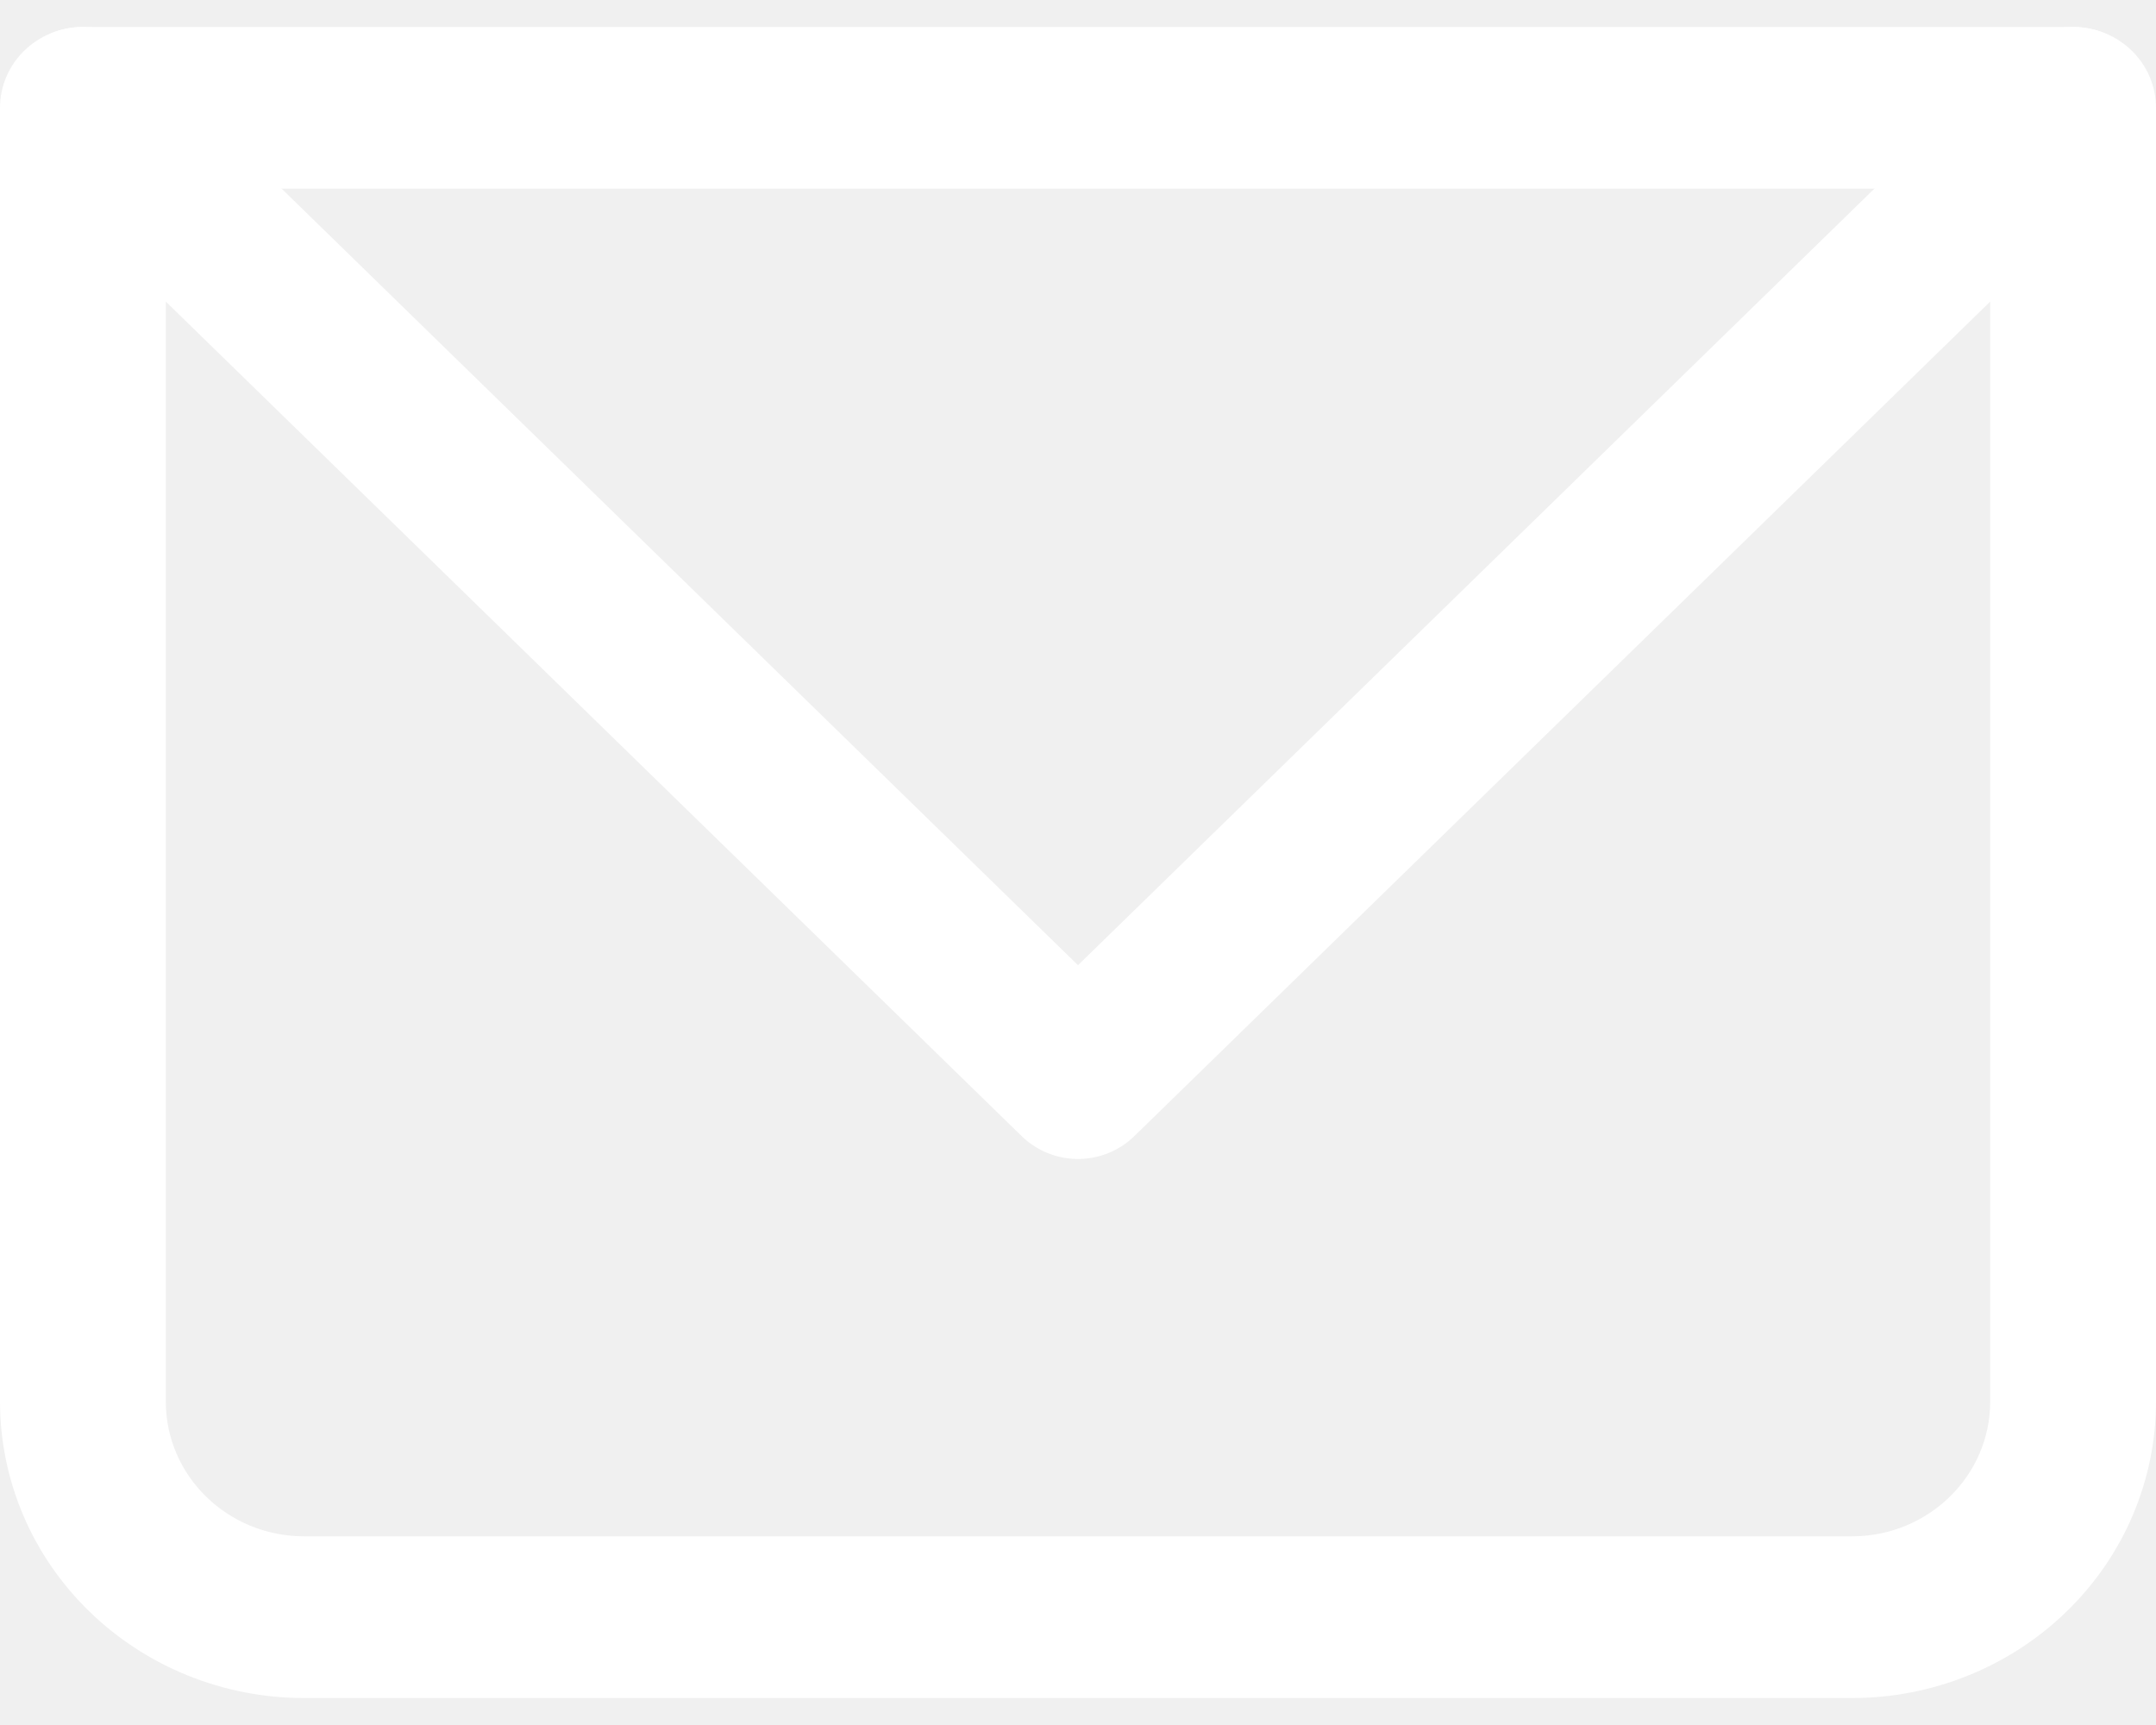
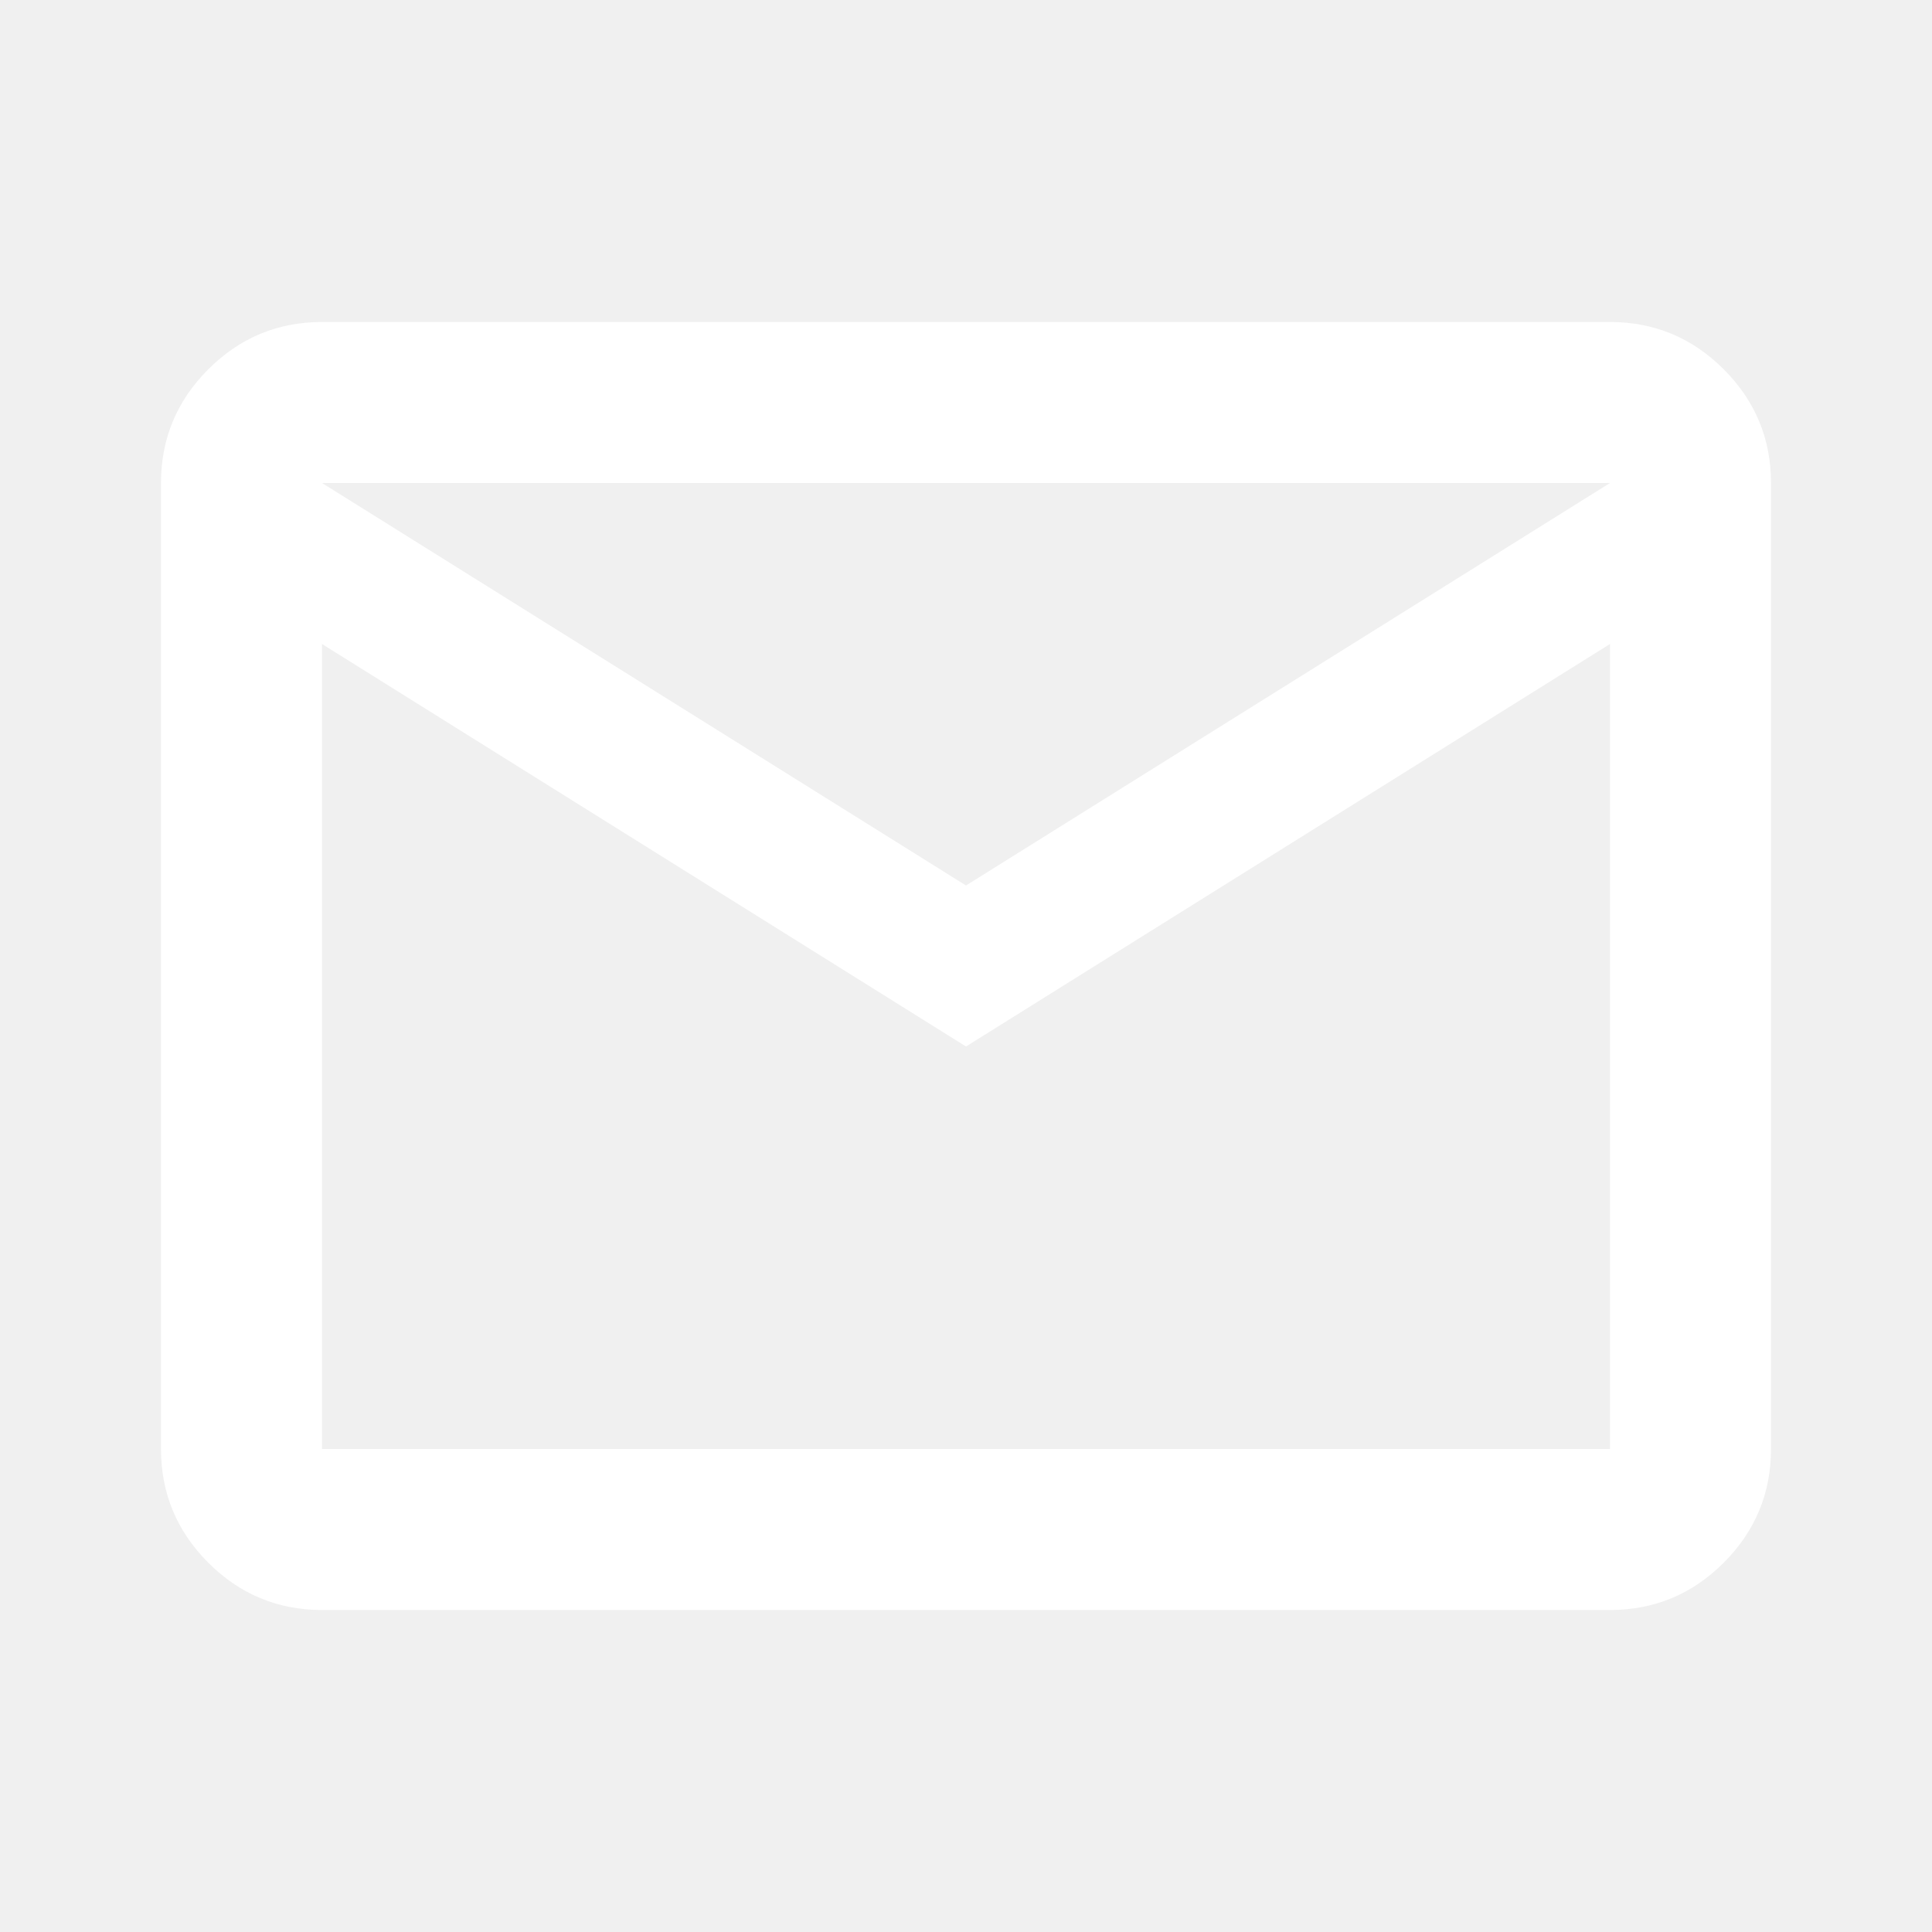
- <svg xmlns="http://www.w3.org/2000/svg" width="20" height="16" viewBox="0 0 20 16" fill="none">
-   <path d="M0.769 1V0.25C0.565 0.25 0.37 0.329 0.225 0.47C0.081 0.61 0 0.801 0 1H0.769ZM19.231 1H20C20 0.801 19.919 0.61 19.775 0.47C19.63 0.329 19.435 0.25 19.231 0.25V1ZM0.769 1.75H19.231V0.25H0.769V1.75ZM18.462 1V13H20V1H18.462ZM17.18 14.25H2.821V15.75H17.18V14.25ZM1.538 13V1H0V13H1.538ZM2.821 14.25C2.113 14.25 1.538 13.69 1.538 13H0C0 13.729 0.297 14.429 0.826 14.944C1.355 15.46 2.072 15.75 2.821 15.75V14.25ZM18.462 13C18.462 13.69 17.887 14.25 17.18 14.25V15.75C17.927 15.75 18.645 15.46 19.174 14.944C19.703 14.429 20 13.729 20 13H18.462Z" fill="white" />
-   <path d="M0.769 1L10 10L19.231 1" stroke="white" stroke-width="1.5" stroke-linecap="round" stroke-linejoin="round" />
+ <svg xmlns="http://www.w3.org/2000/svg" height="24px" viewBox="0 -960 960 960" width="24px" fill="#FFFFFF">
+   <path d="M160-160q-33 0-56.5-23.5T80-240v-480q0-33 23.5-56.5T160-800h640q33 0 56.5 23.5T880-720v480q0 33-23.5 56.5T800-160H160Zm320-280L160-640v400h640v-400L480-440Zm0-80 320-200H160l320 200ZM160-640v-80 480-400Z" />
</svg>
